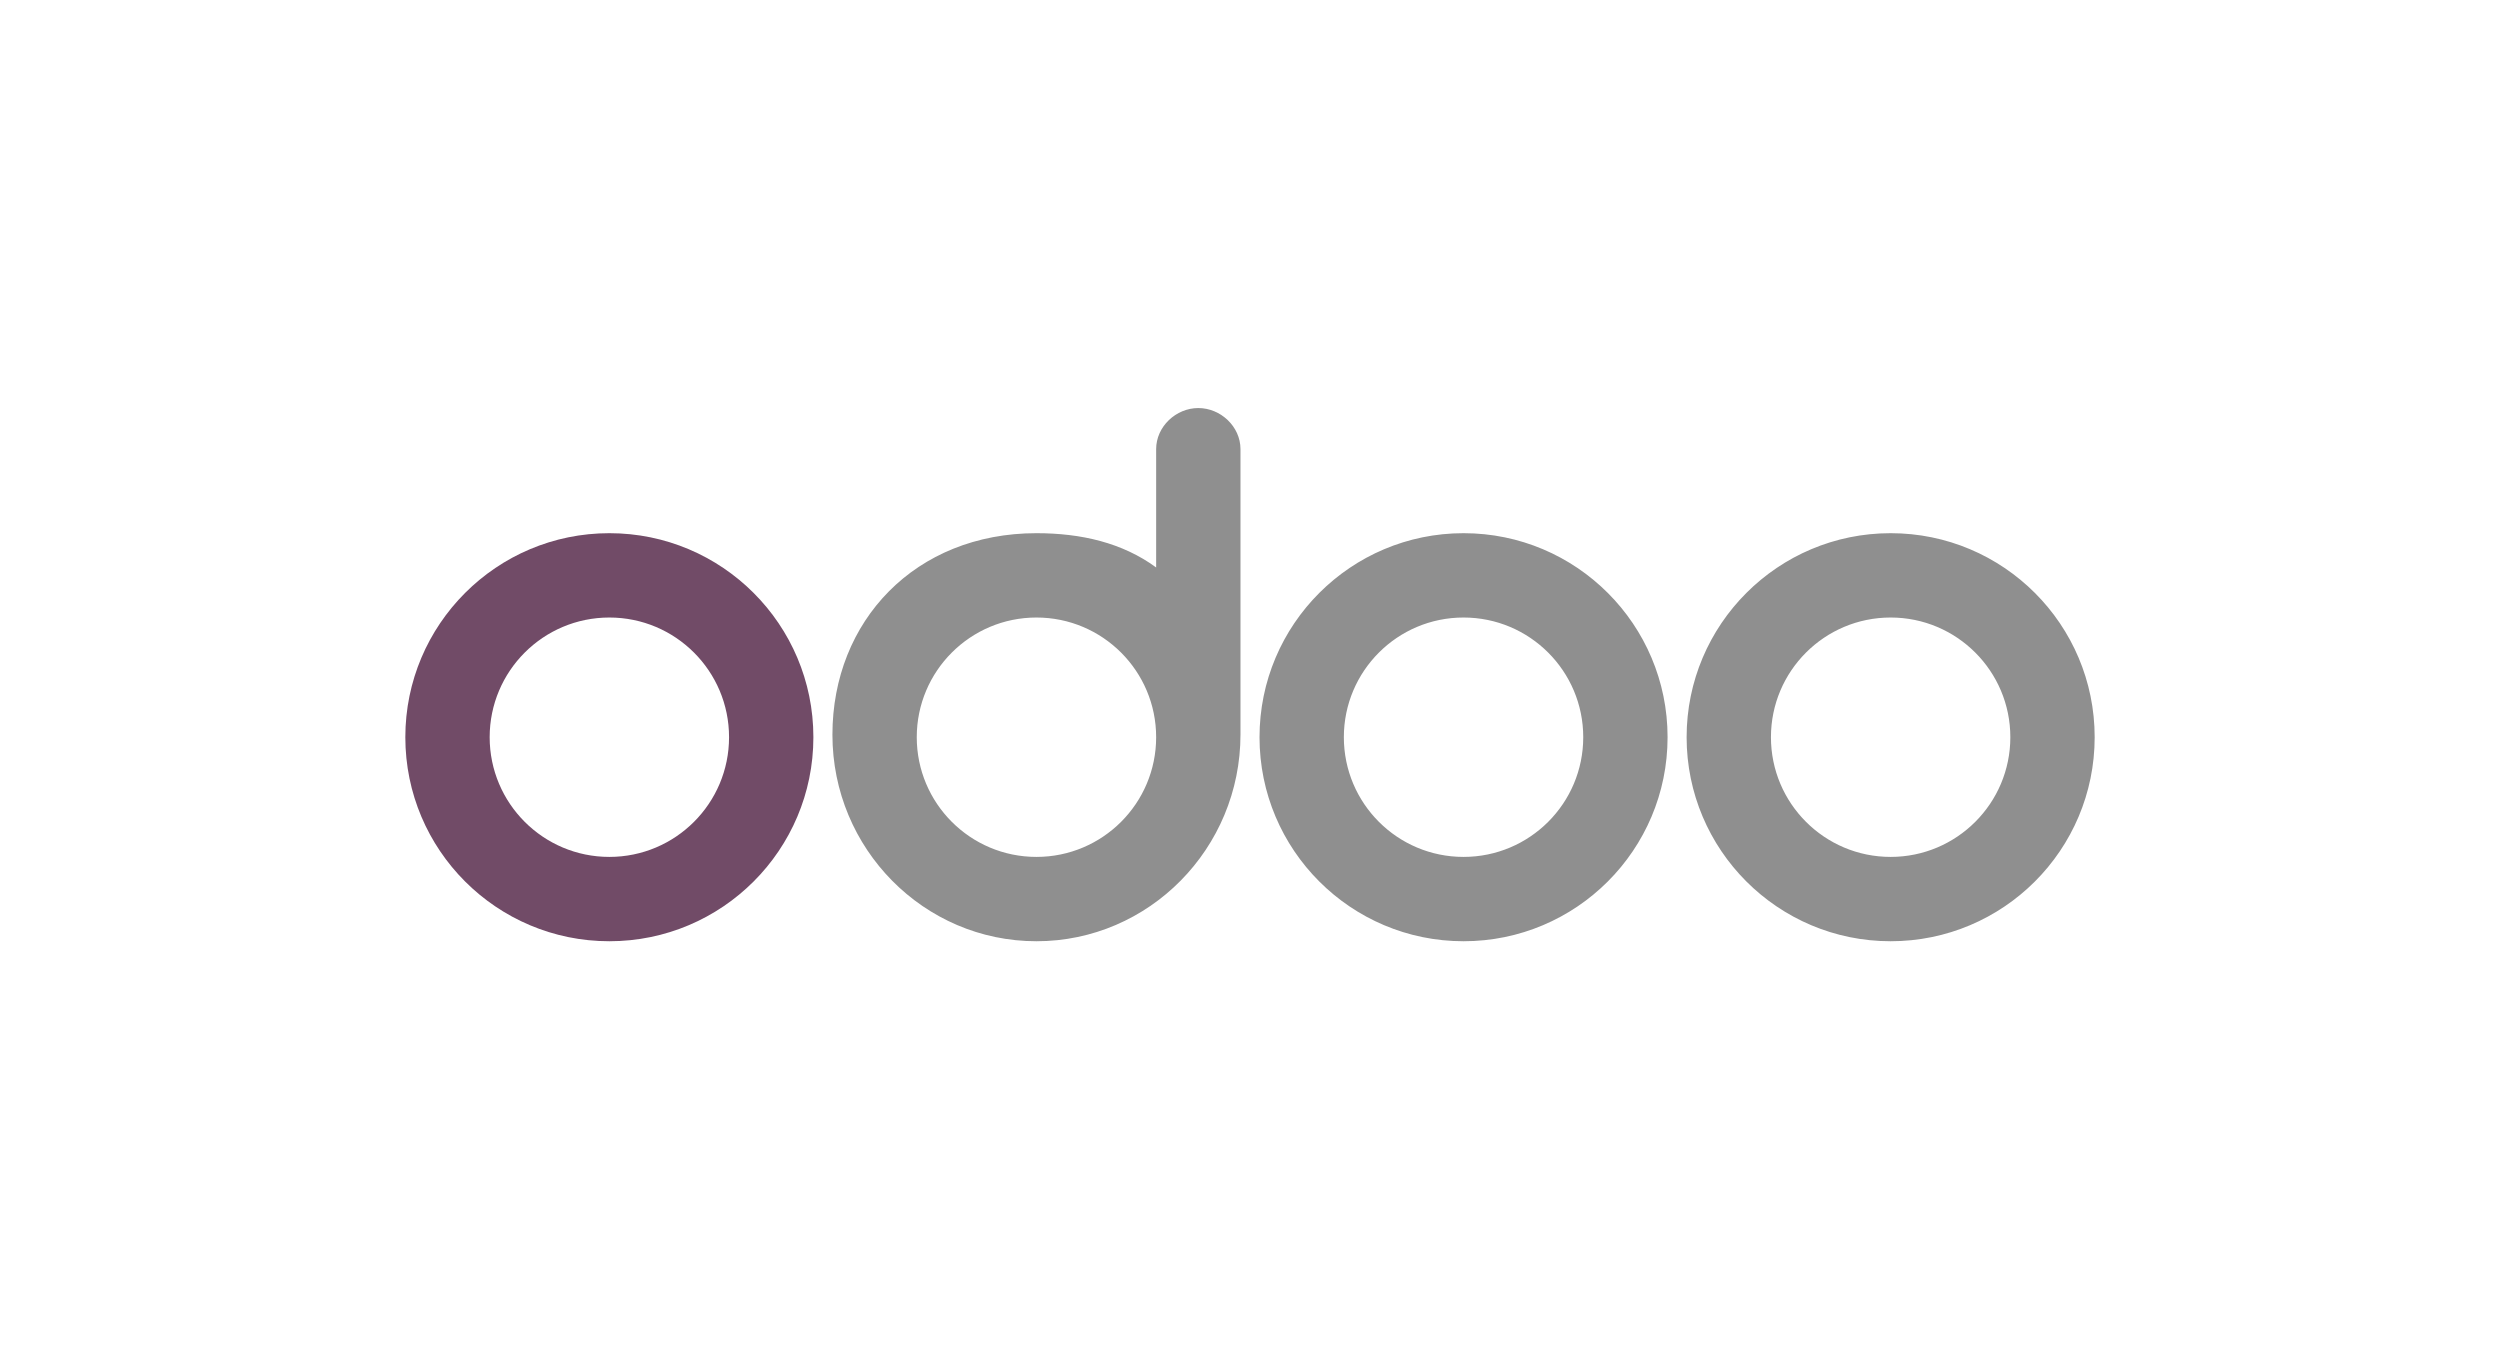
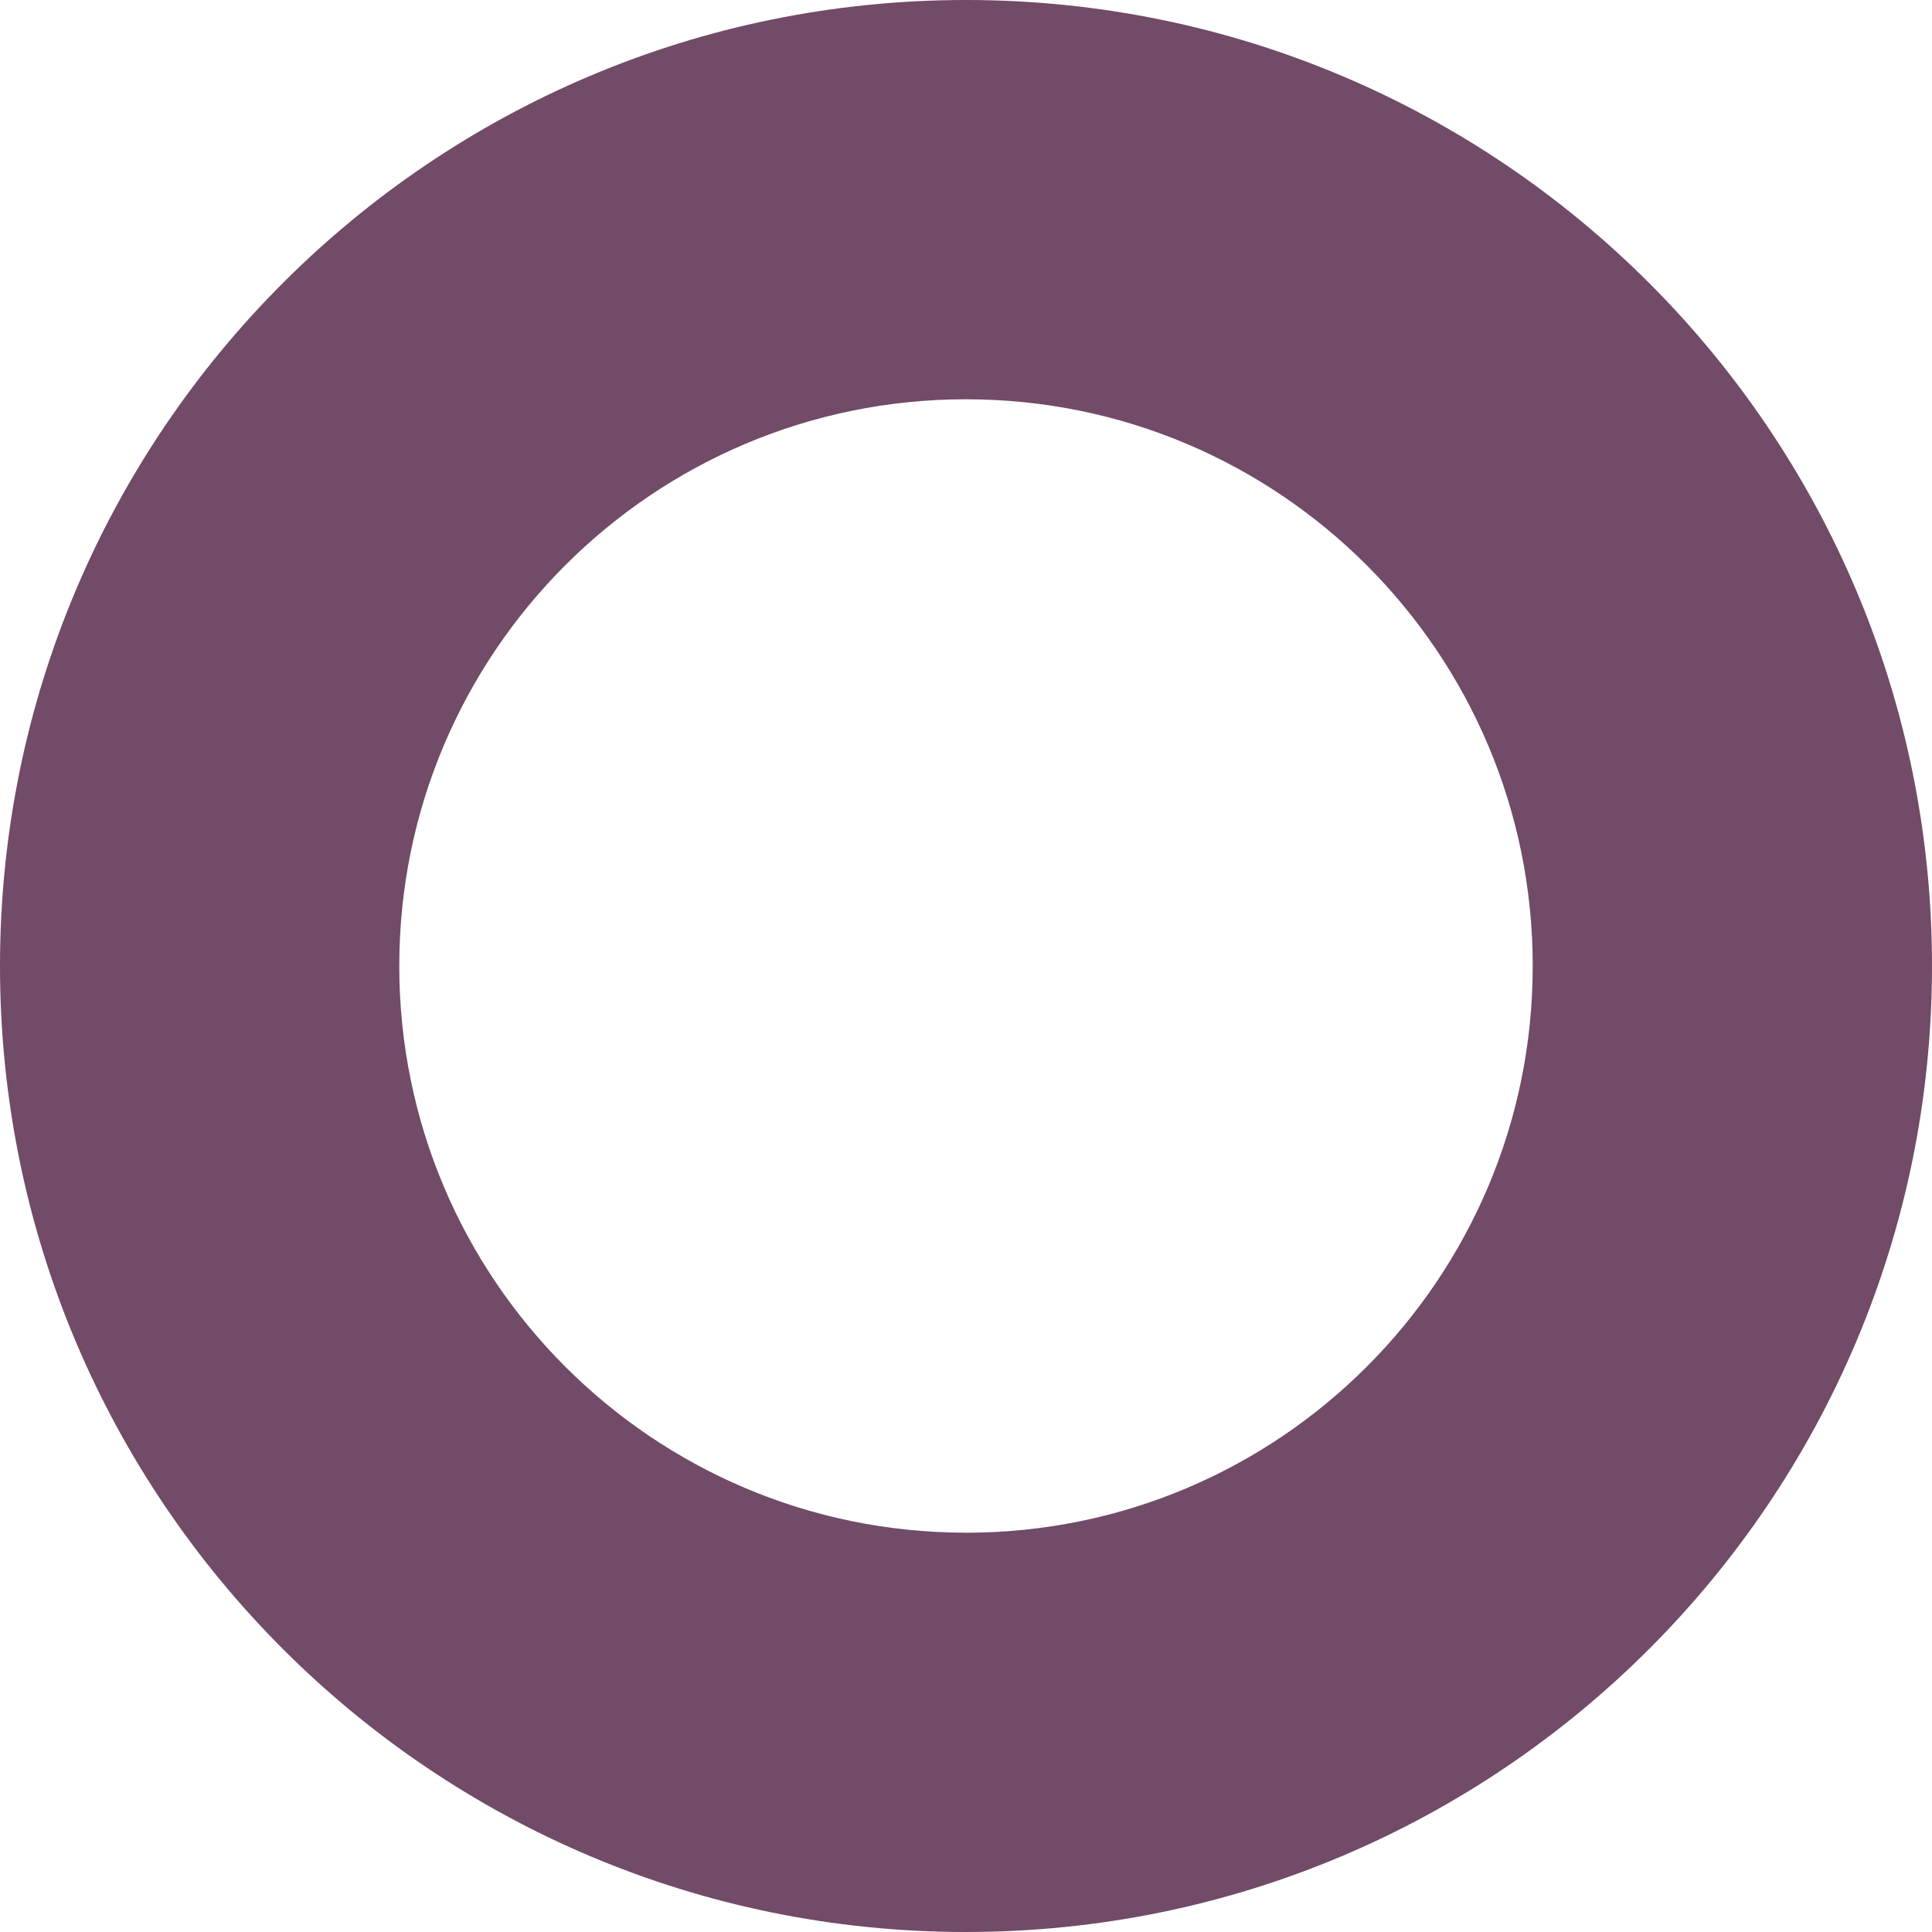
- <svg xmlns="http://www.w3.org/2000/svg" viewBox="0 0 919 495">
-   <path d="M695,346a75,75,0,1,1,75-75A75,75,0,0,1,695,346Zm0-31a44,44,0,1,0-44-44A44,44,0,0,0,695,315ZM538,346a75,75,0,1,1,75-75A75,75,0,0,1,538,346Zm0-31a44,44,0,1,0-44-44A44,44,0,0,0,538,315Zm-82-45c0,41.9-33.6,76-75,76s-75-34-75-75.9S336.5,196,381,196c16.4,0,31.6,3.5,44,12.6V165.1c0-8.3,7.3-15.1,15.5-15.1s15.5,6.8,15.5,15.1Zm-75,45a44,44,0,1,0-44-44A44,44,0,0,0,381,315Z" style="fill:#8f8f8f" />
-   <path d="M224,346a75,75,0,1,1,75-75A75,75,0,0,1,224,346Zm0-31a44,44,0,1,0-44-44A44,44,0,0,0,224,315Z" style="fill:#714b67" />
+ <svg xmlns="http://www.w3.org/2000/svg" width="150" height="150" viewBox="0 0 39.688 39.688">
+   <path d="M19.844 39.688A19.844 19.844 0 1 1 39.688 19.844 19.844 19.844 0 0 1 19.844 39.688Zm0-8.202A11.642 11.642 0 1 0 8.202 19.844 11.642 11.642 0 0 0 19.844 31.485Z" fill="#714b67" />
</svg>
